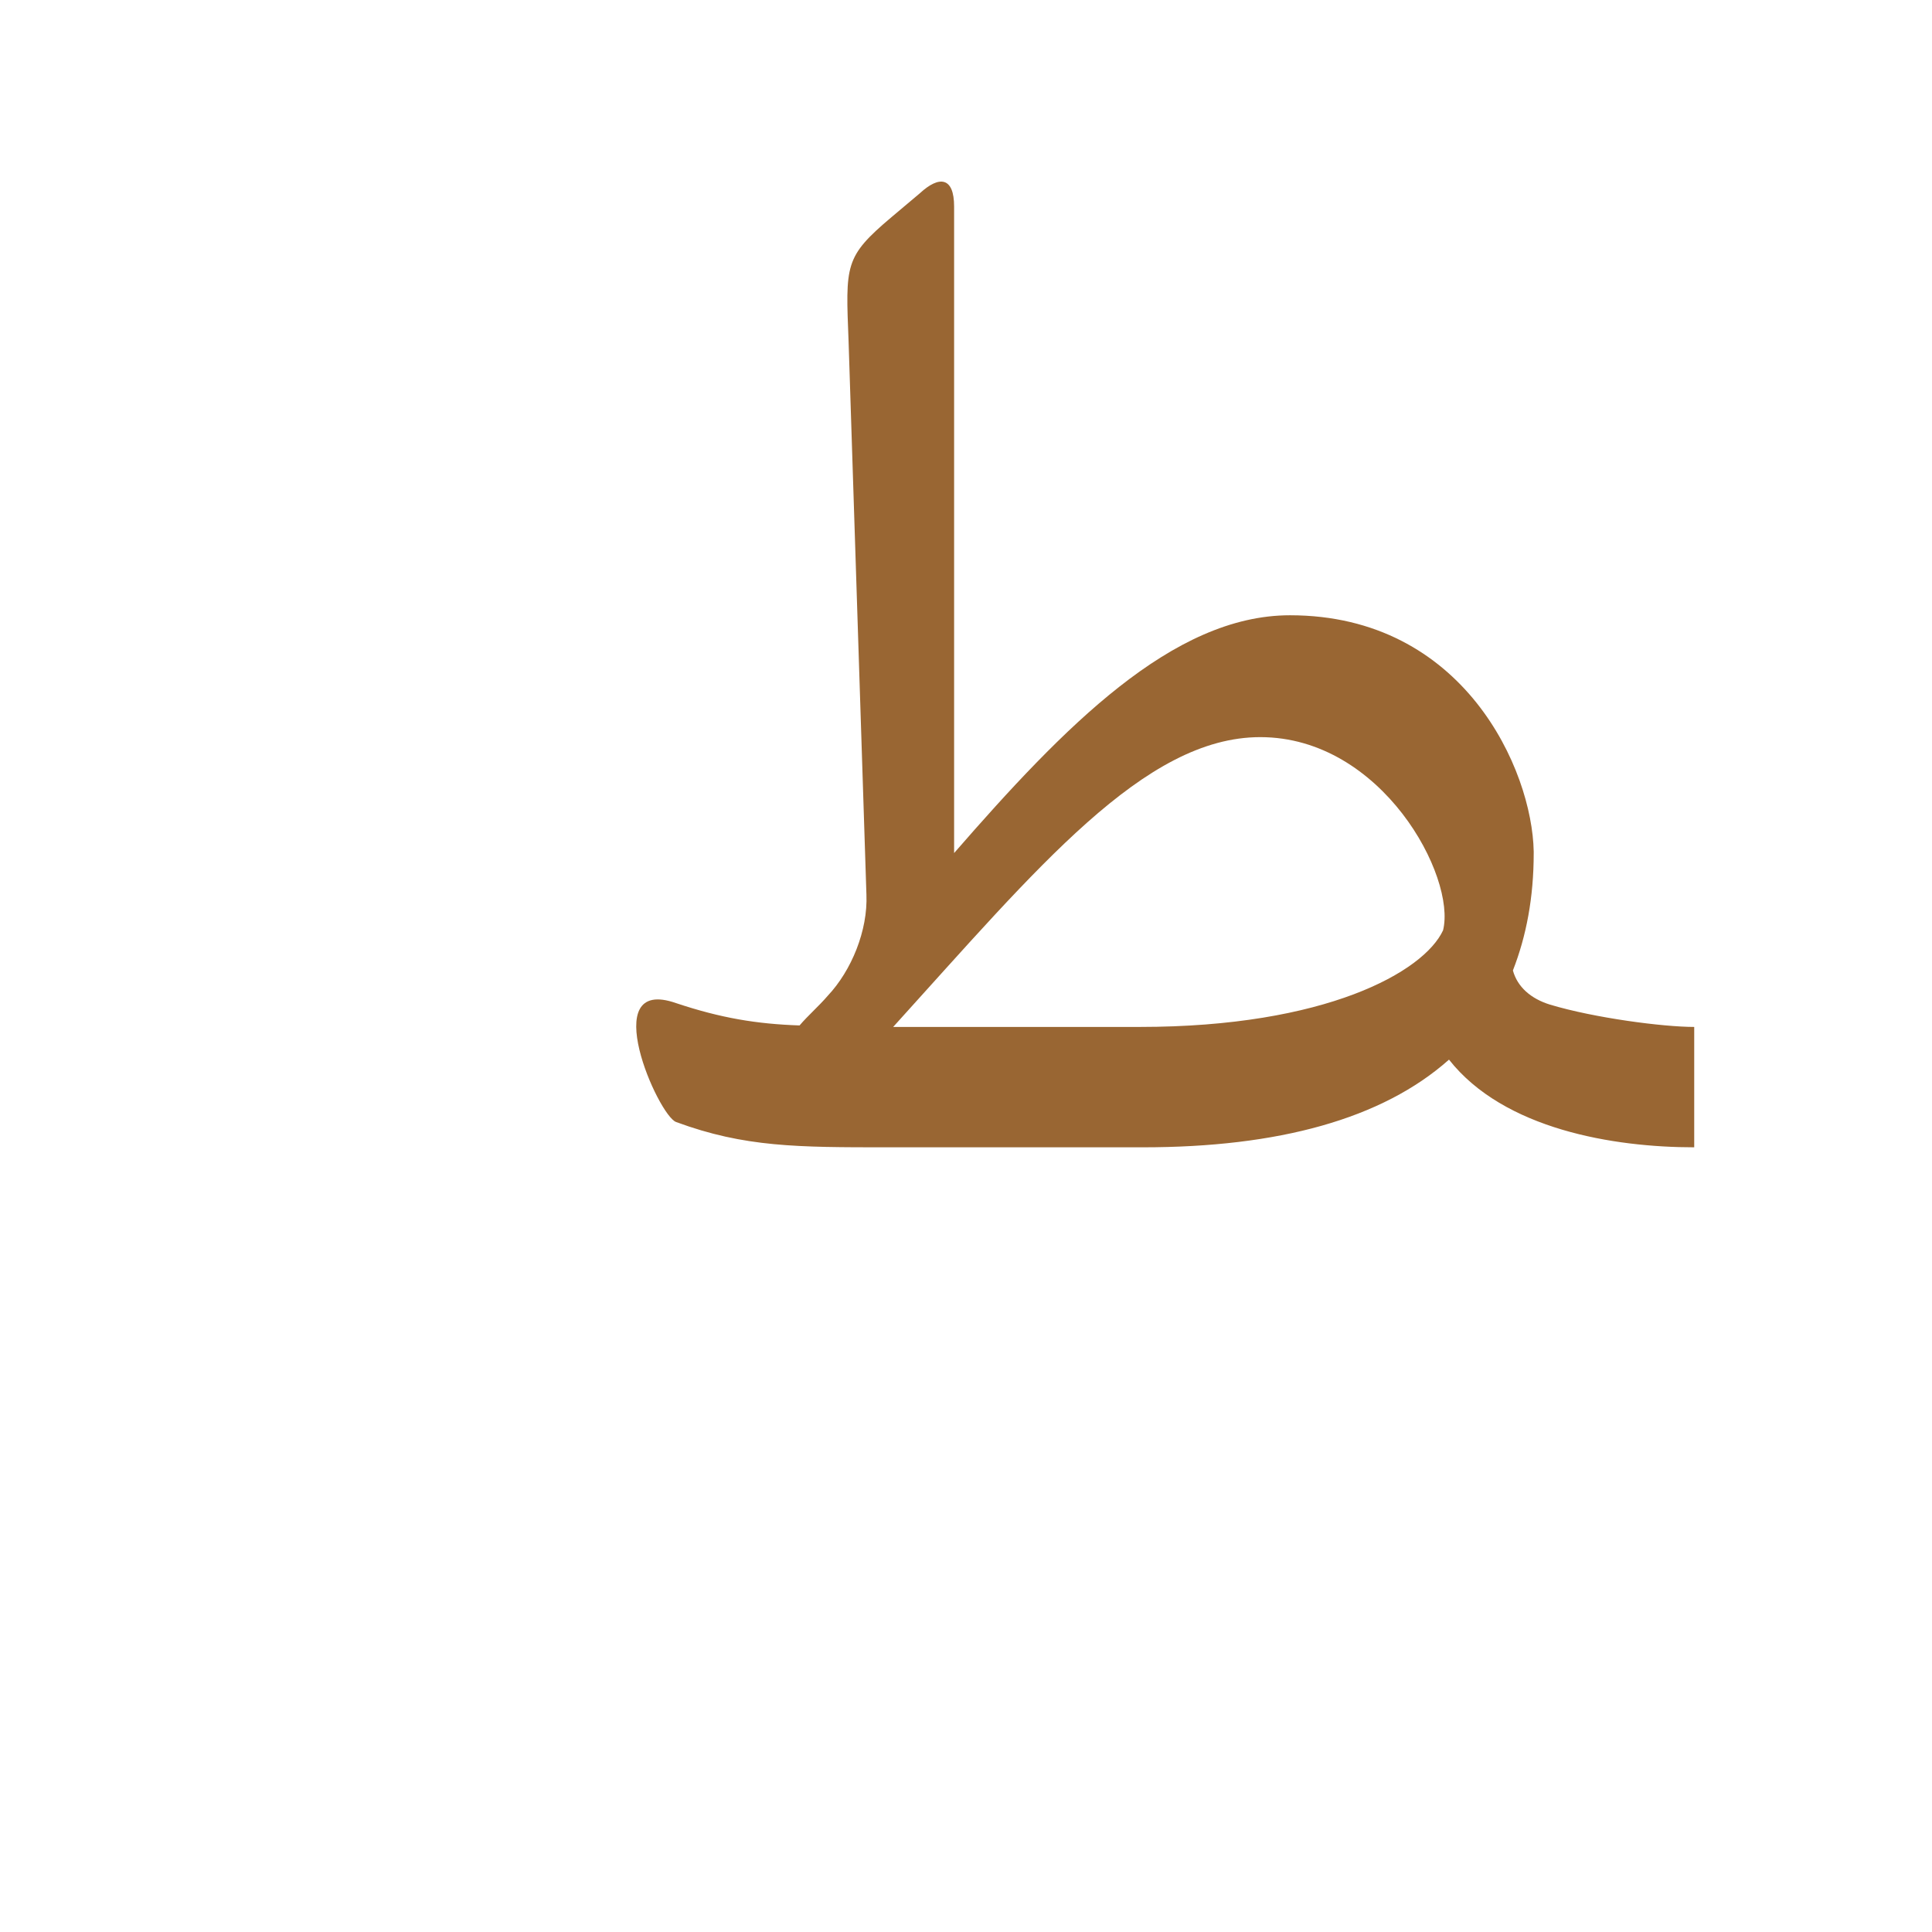
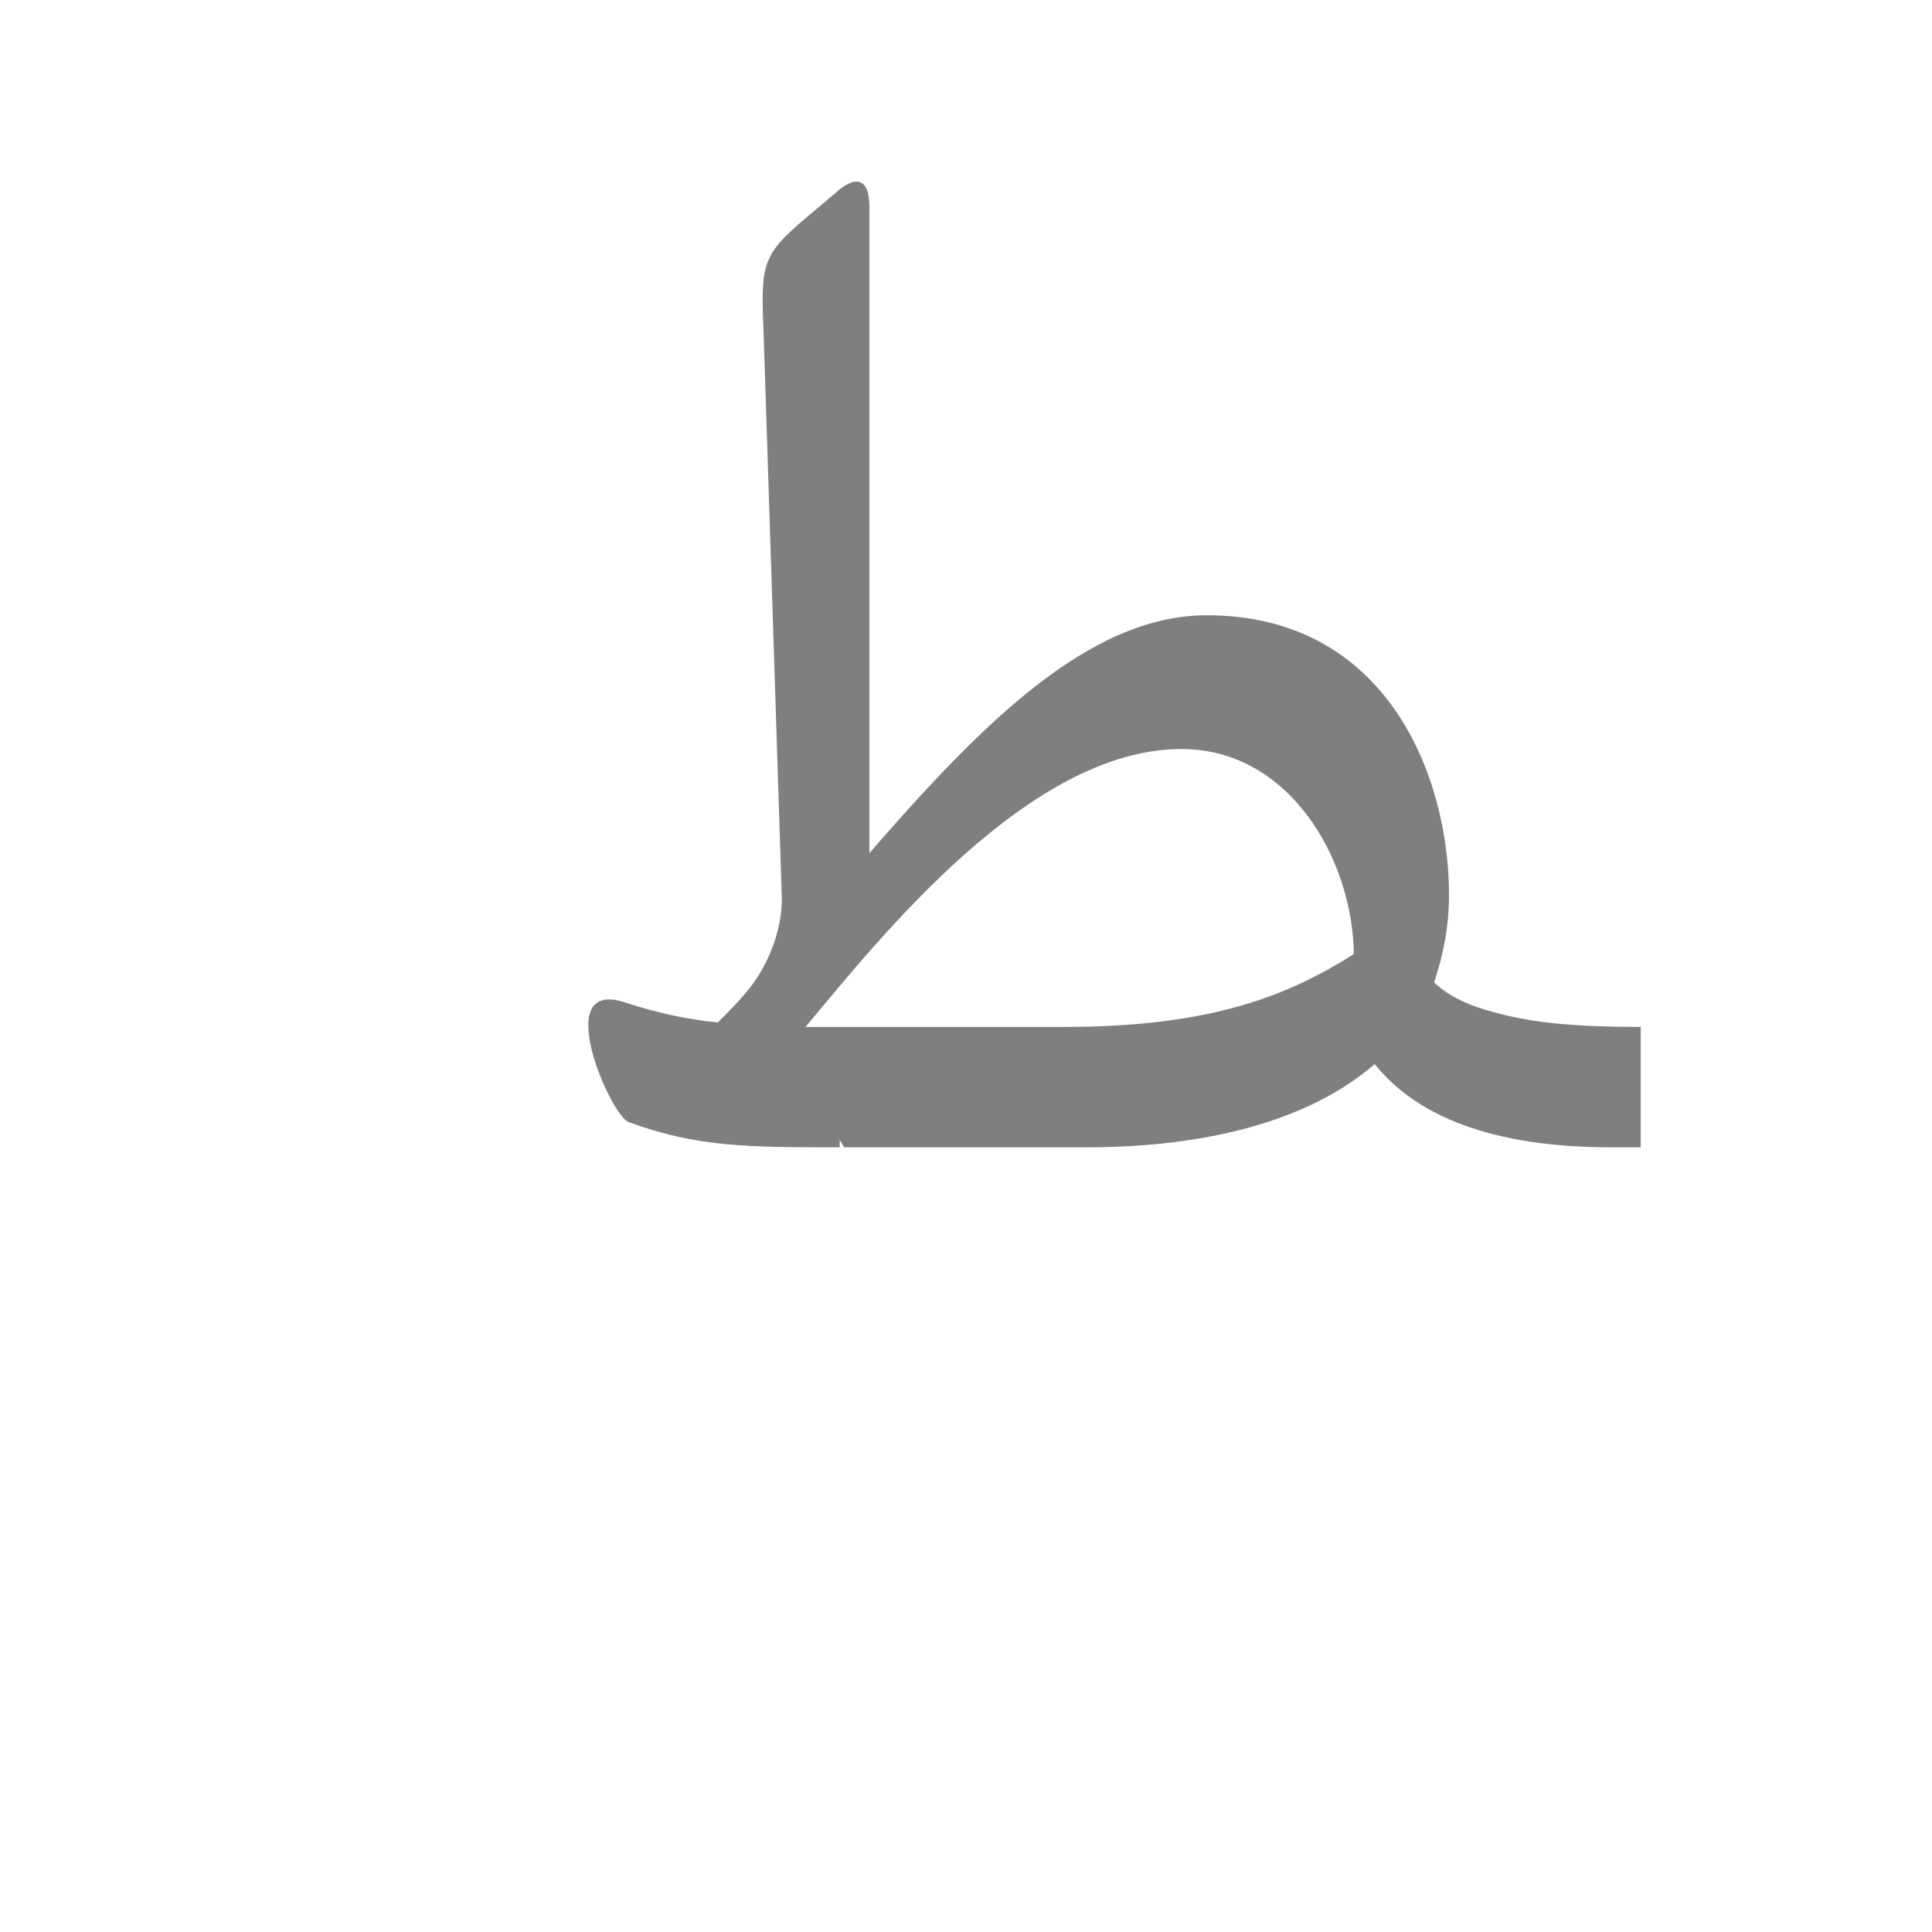
<svg xmlns="http://www.w3.org/2000/svg" xml:space="preserve" width="1300px" height="1300px" version="1.0" style="shape-rendering:geometricPrecision; text-rendering:geometricPrecision; image-rendering:optimizeQuality; fill-rule:evenodd; clip-rule:evenodd" viewBox="0 0 1300 1056">
  <defs>
    <style type="text/css">
   
-     .fil0 {fill:#996633}
+     .fil0 {fill:black;fill-opacity:0.502}
   
  </style>
  </defs>
  <g id="_100:master">
-     <path class="fil0" d="M601 569c97,-107 169,-195 247,-195 82,0 132,94 123,130l0 0c-13,28 -79,65 -204,65l-166 0zm374 22c-45,40 -115,59 -206,59l-172 0 0 0c-60,0 -96,0 -142,-17 -12,-4 -54,-99 0,-80 30,10 54,14 83,15 6,-7 13,-13 19,-20 16,-17 27,-44 26,-68l-12 -372c-2,-52 -3,-57 29,-84l19 -16c13,-12 23,-11 23,9l0 435c74,-85 147,-160 226,-160 117,0 163,104 164,159l0 0 0 1 0 0c0,30 -5,56 -14,79 3,11 12,19 25,23 30,9 76,15 97,15l0 81c-54,0 -128,-12 -165,-59l0 0z" />
+     <path class="fil0" d="M911 520c-43,27 -94,49 -195,49l-174 0c51,-61 151,-187 253,-187 72,0 115,73 116,138zm-410 27c15,-17 26,-43 25,-67l-12 -372c-2,-52 -3,-57 29,-84l19 -16c13,-12 23,-11 23,9l0 435c74,-85 147,-160 227,-160 121,0 163,108 163,188l0 0c0,22 -4,41 -10,59 9,9 24,16 40,20 28,8 60,10 99,10l0 81 -20 0c-80,0 -131,-21 -159,-56 -45,39 -115,56 -194,56l-163 0 -3 -5 0 5c-61,0 -96,0 -142,-17 -12,-4 -54,-99 -1,-80 22,7 41,11 61,13 6,-6 12,-12 18,-19z" />
  </g>
</svg>
